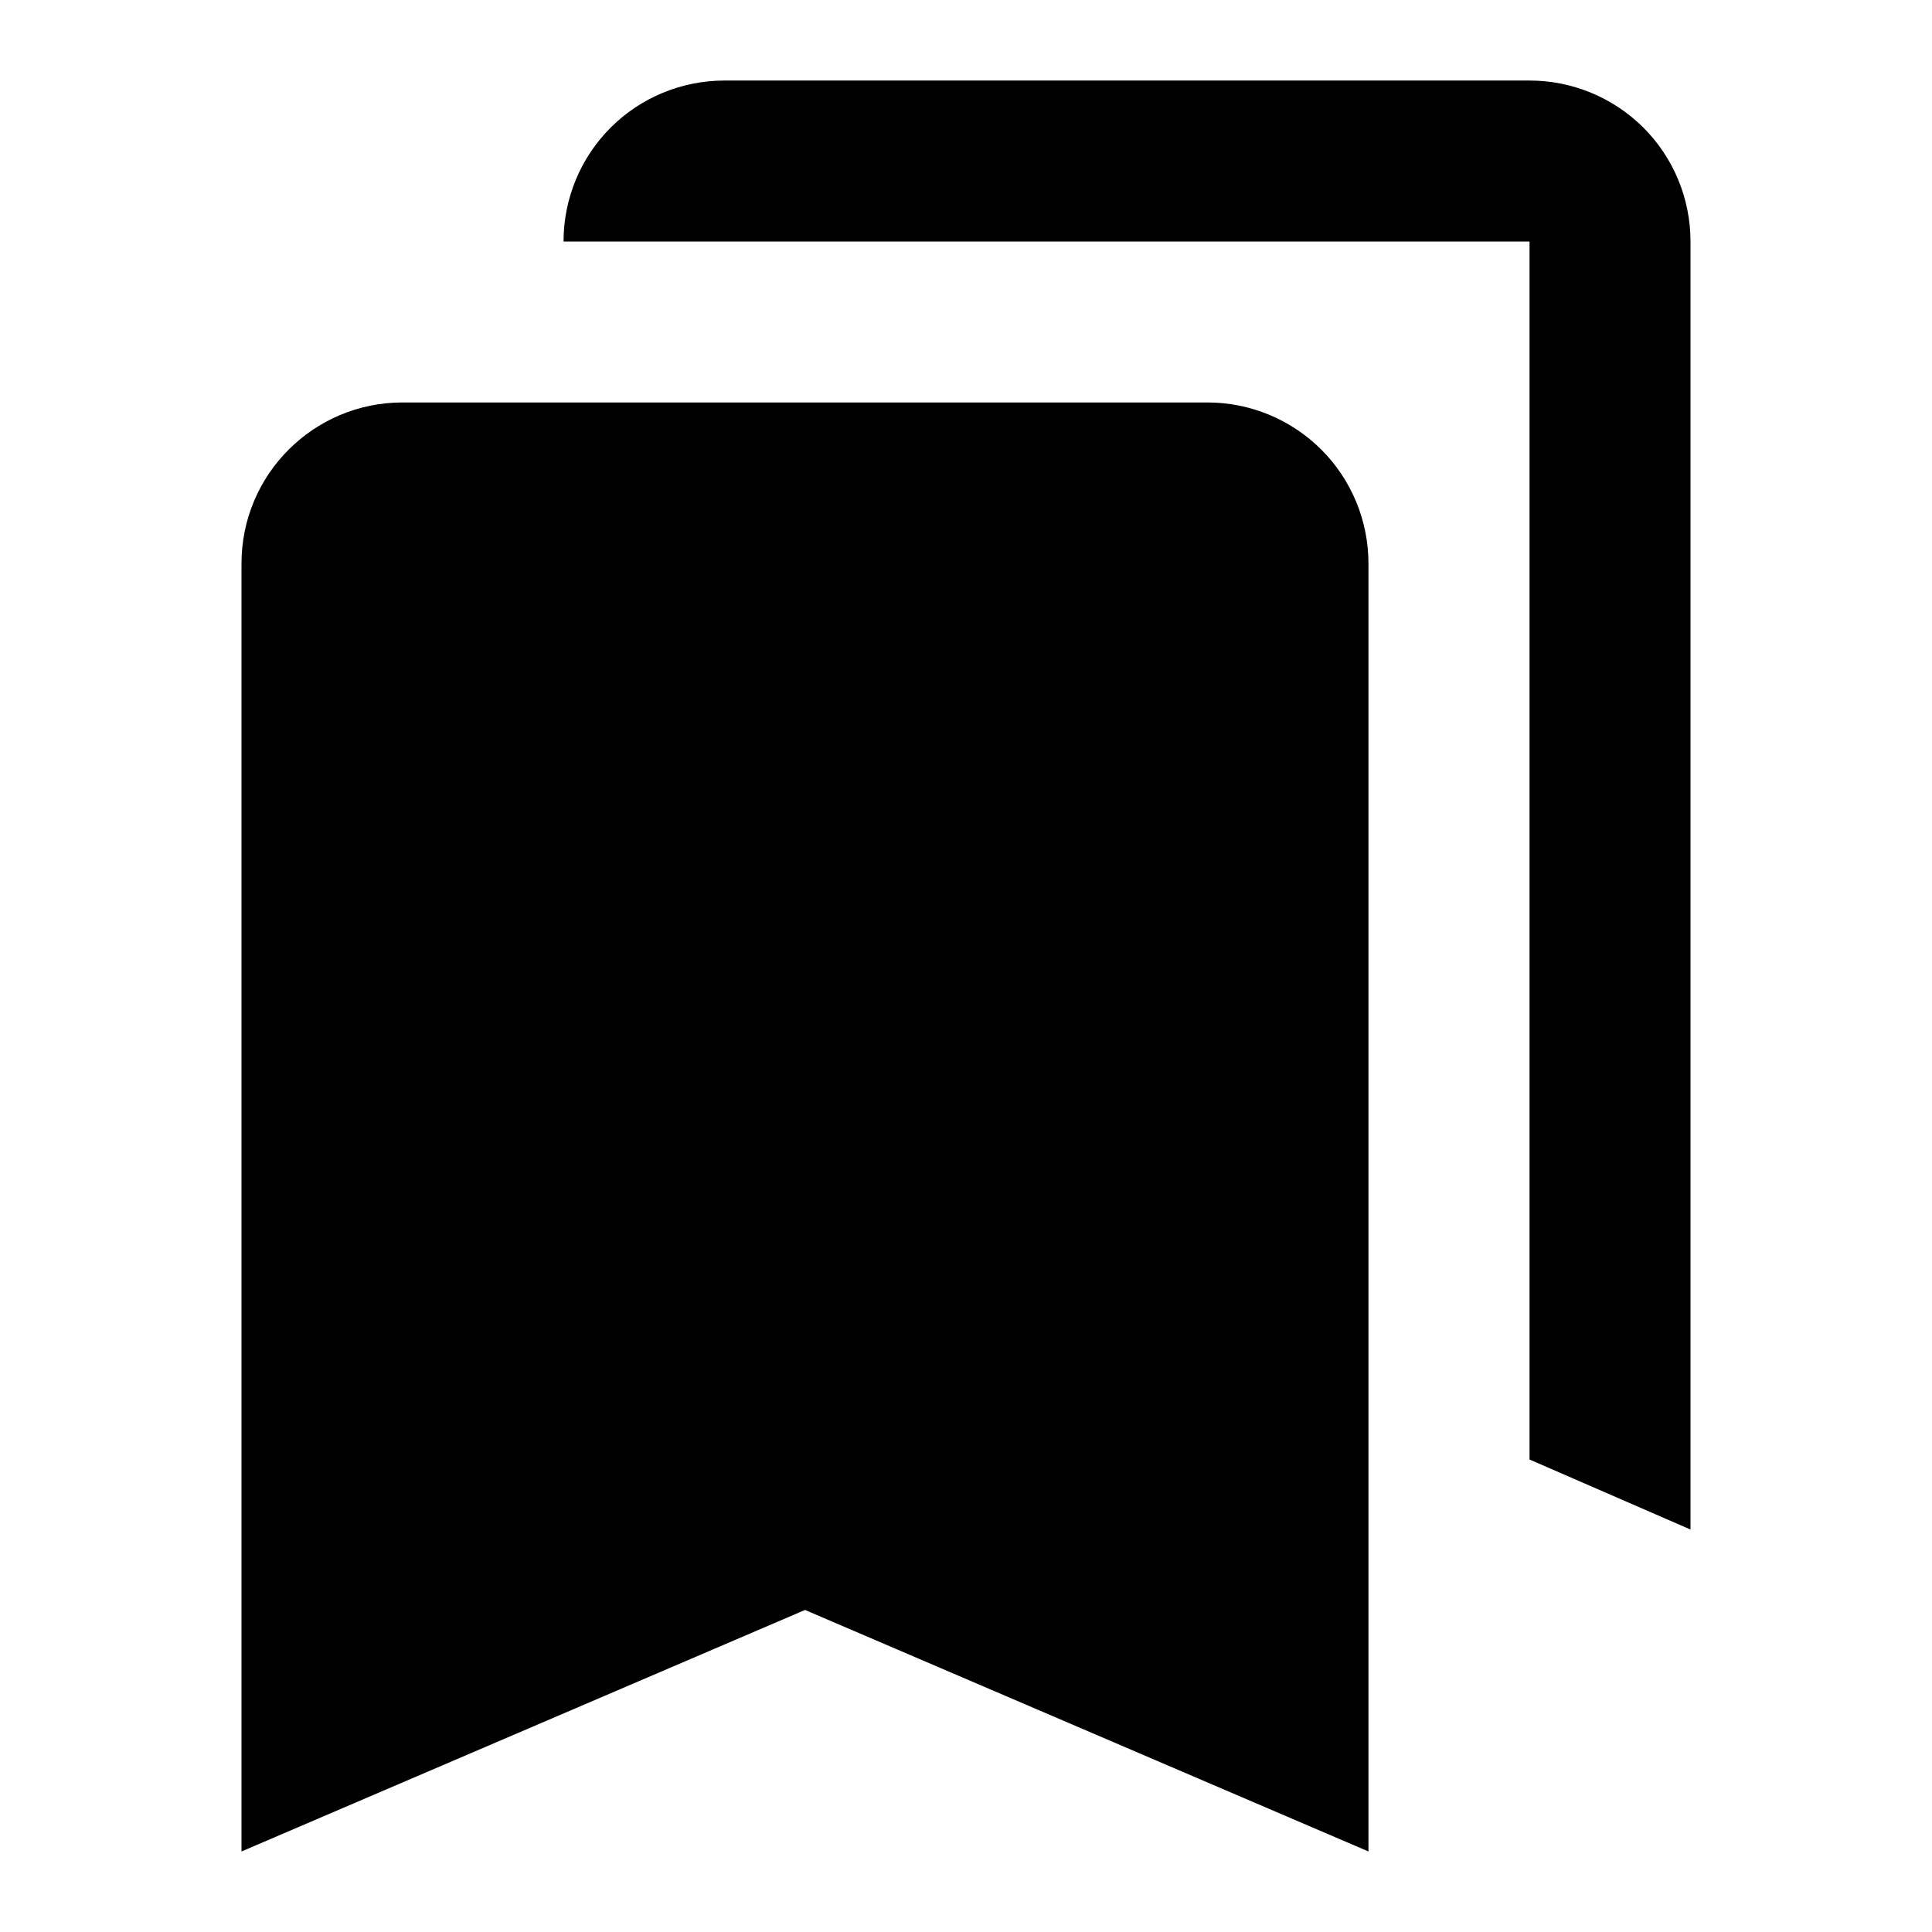
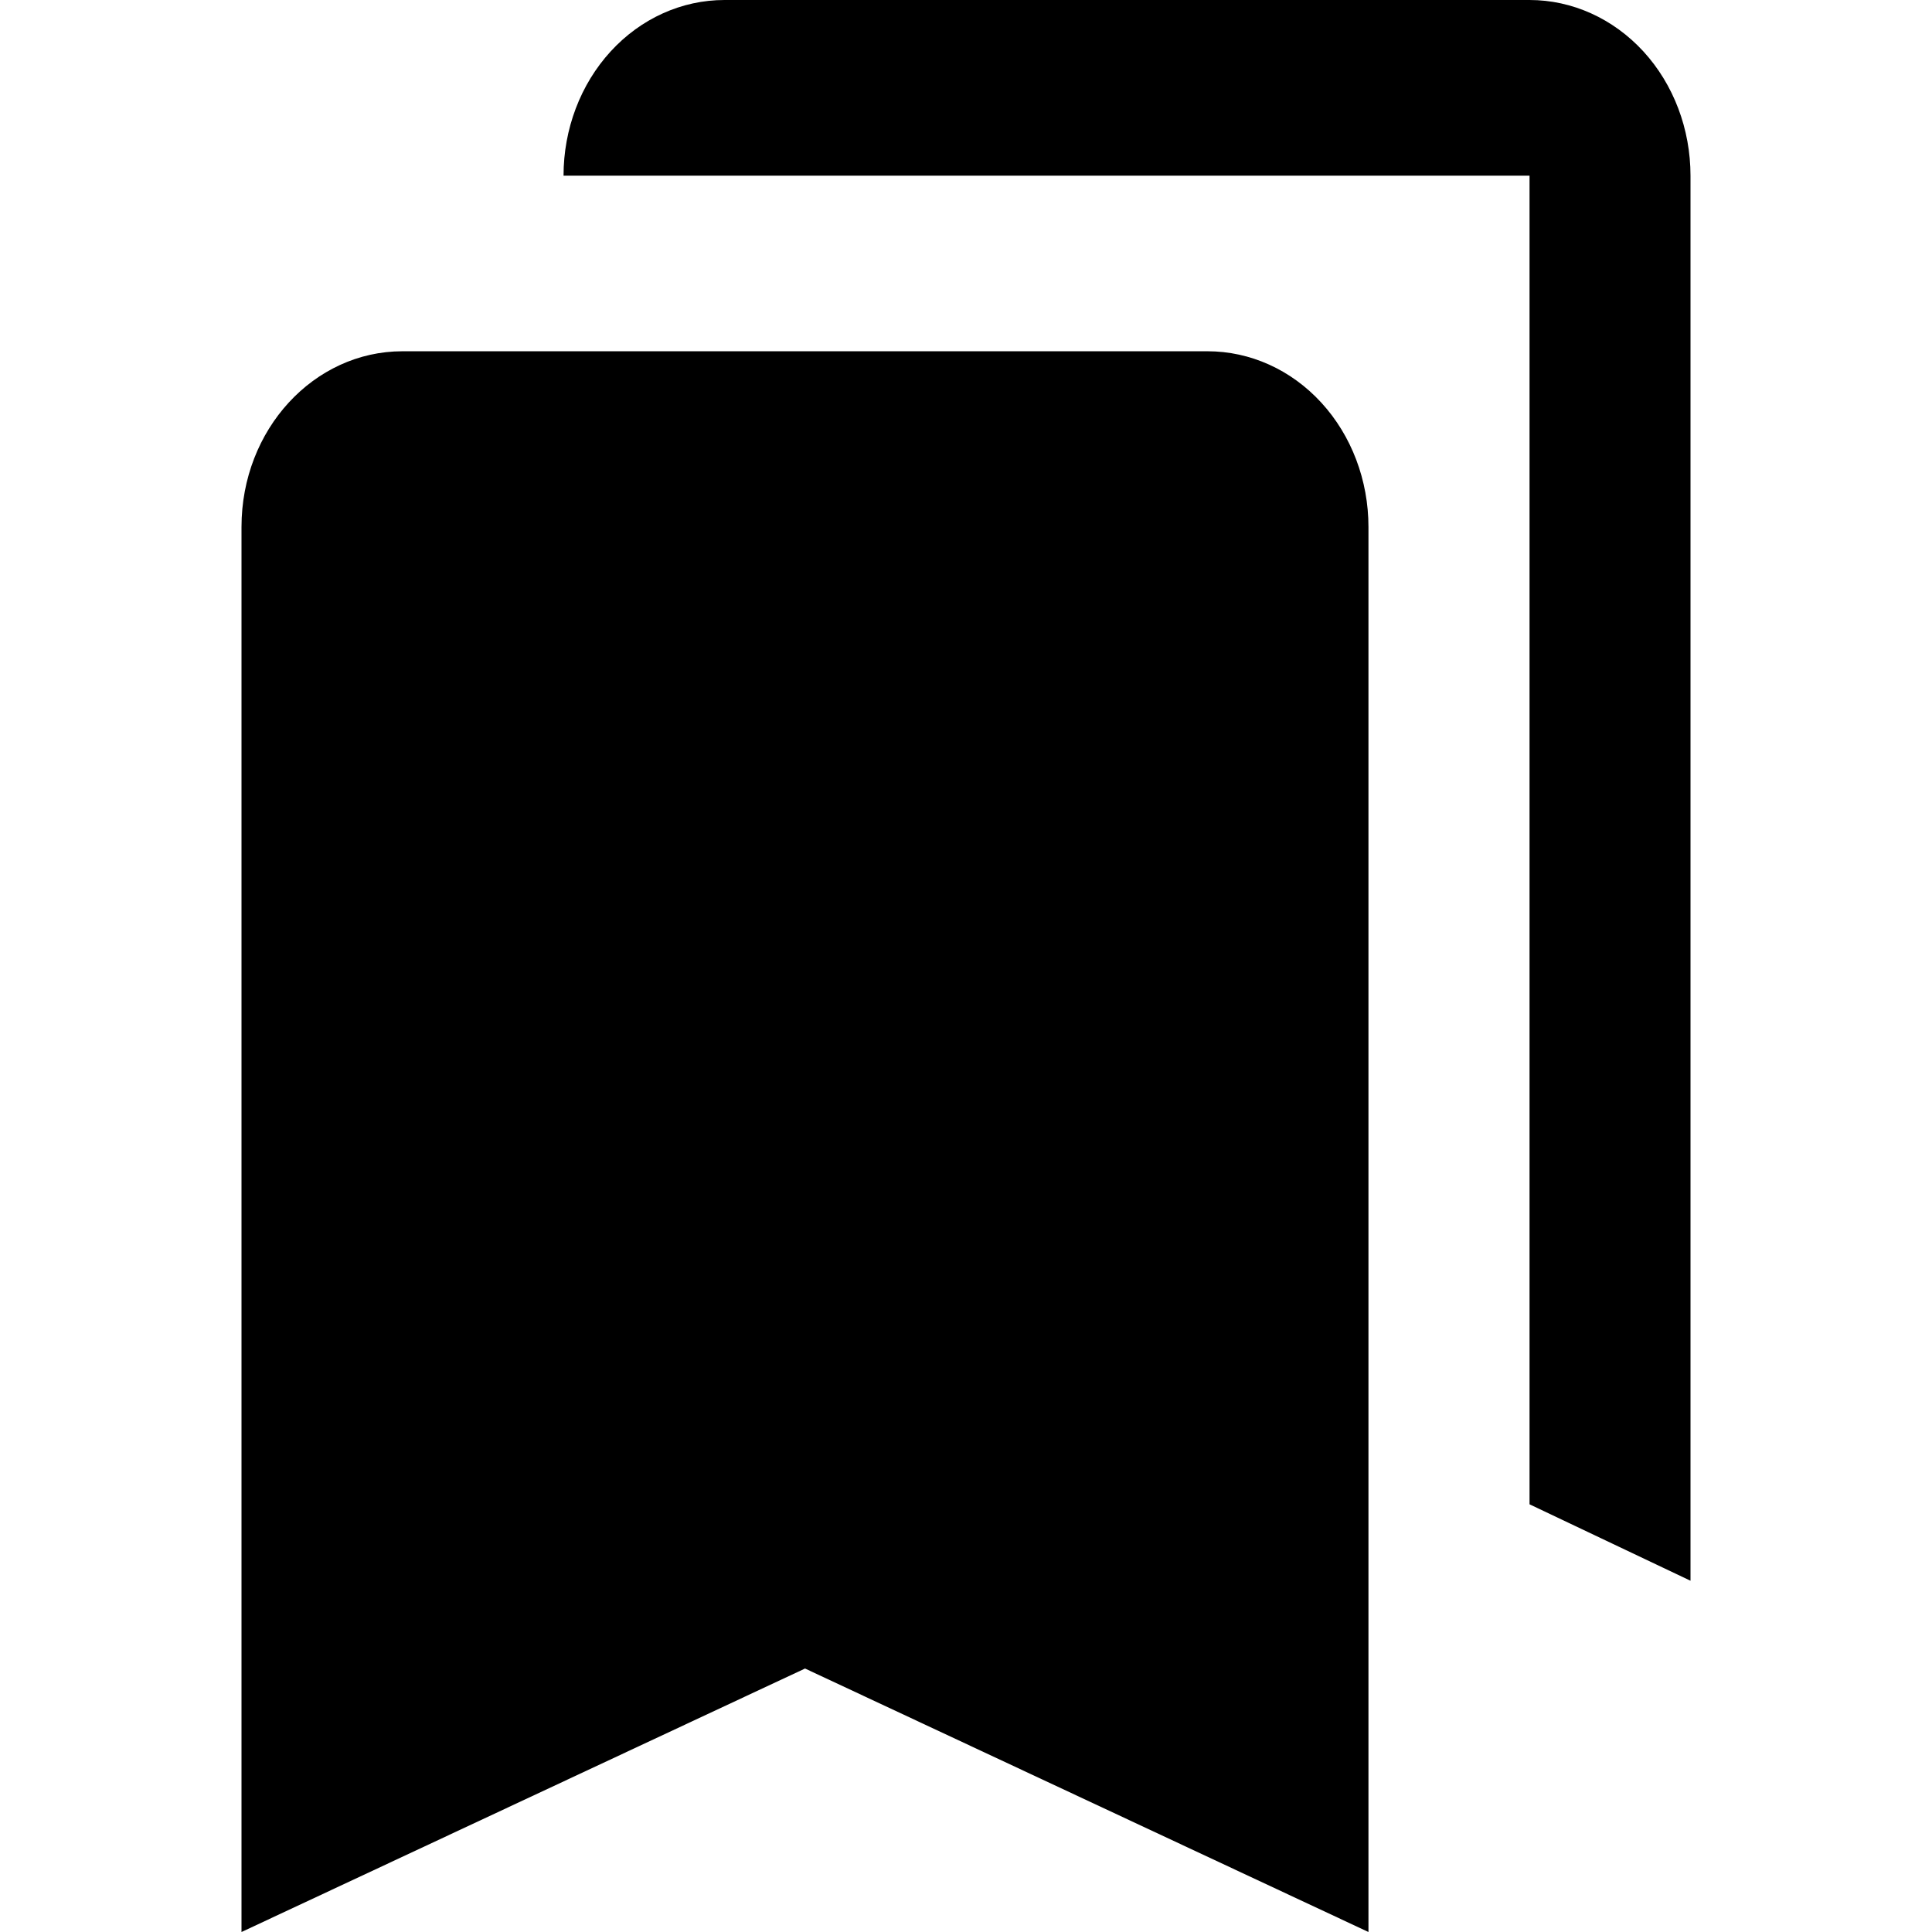
- <svg xmlns="http://www.w3.org/2000/svg" viewBox="0 0 16 16" fill="currentColor">
-   <path d="M10 3.333C10.354 3.333 10.693 3.474 10.943 3.724C11.193 3.974 11.333 4.313 11.333 4.667V15.333L6.667 13.333L2 15.333V4.667C2 3.927 2.6 3.333 3.333 3.333H10ZM6 0.667H12.667C13.02 0.667 13.359 0.807 13.61 1.057C13.86 1.307 14 1.646 14 2V12.667L12.667 12.087V2H4.667C4.667 1.646 4.807 1.307 5.057 1.057C5.307 0.807 5.646 0.667 6 0.667Z" fill="currentColor" />
+ <svg xmlns="http://www.w3.org/2000/svg" preserveAspectRatio="none" viewBox="0 0 16 16" fill="none">
+   <path d="M10 2.909C10.354 2.909 10.693 3.062 10.943 3.335C11.193 3.608 11.333 3.978 11.333 4.364V16L6.667 13.818L2 16V4.364C2 3.556 2.6 2.909 3.333 2.909H10ZM6 0H12.667C13.02 0 13.359 0.153 13.61 0.426C13.86 0.699 14 1.069 14 1.455V13.091L12.667 12.458V1.455H4.667C4.667 1.069 4.807 0.699 5.057 0.426C5.307 0.153 5.646 0 6 0Z" fill="currentColor" />
</svg>
